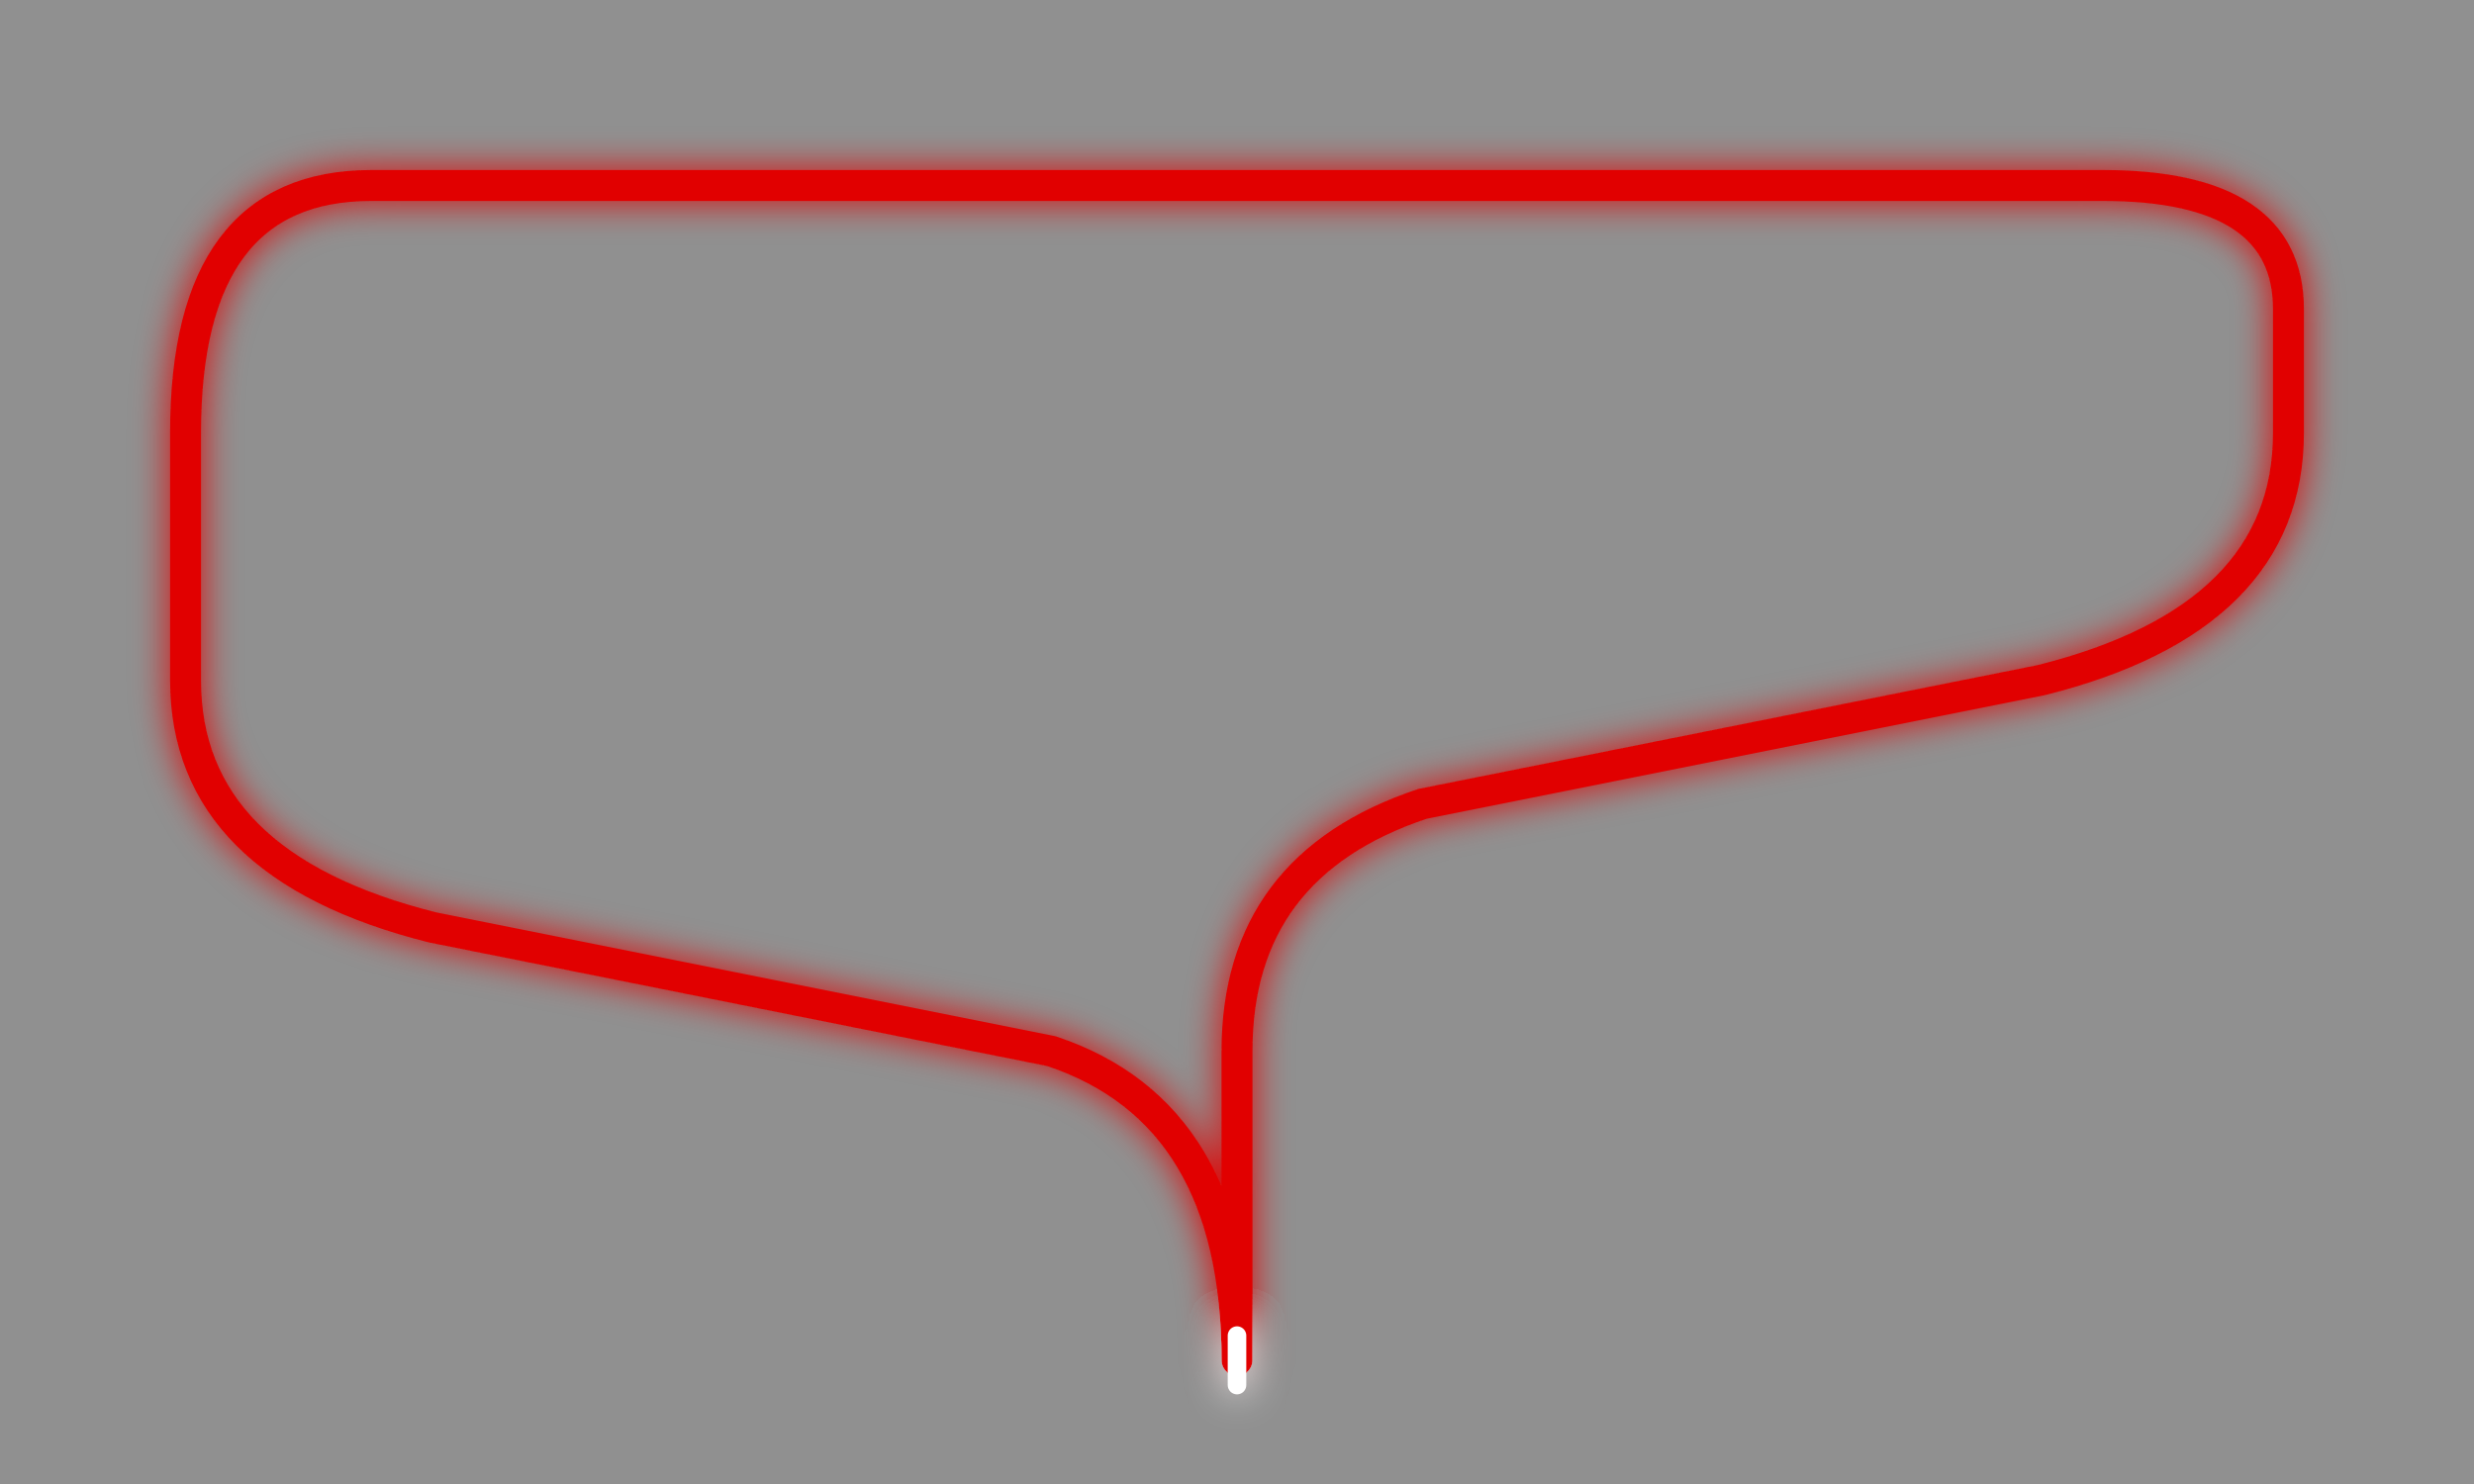
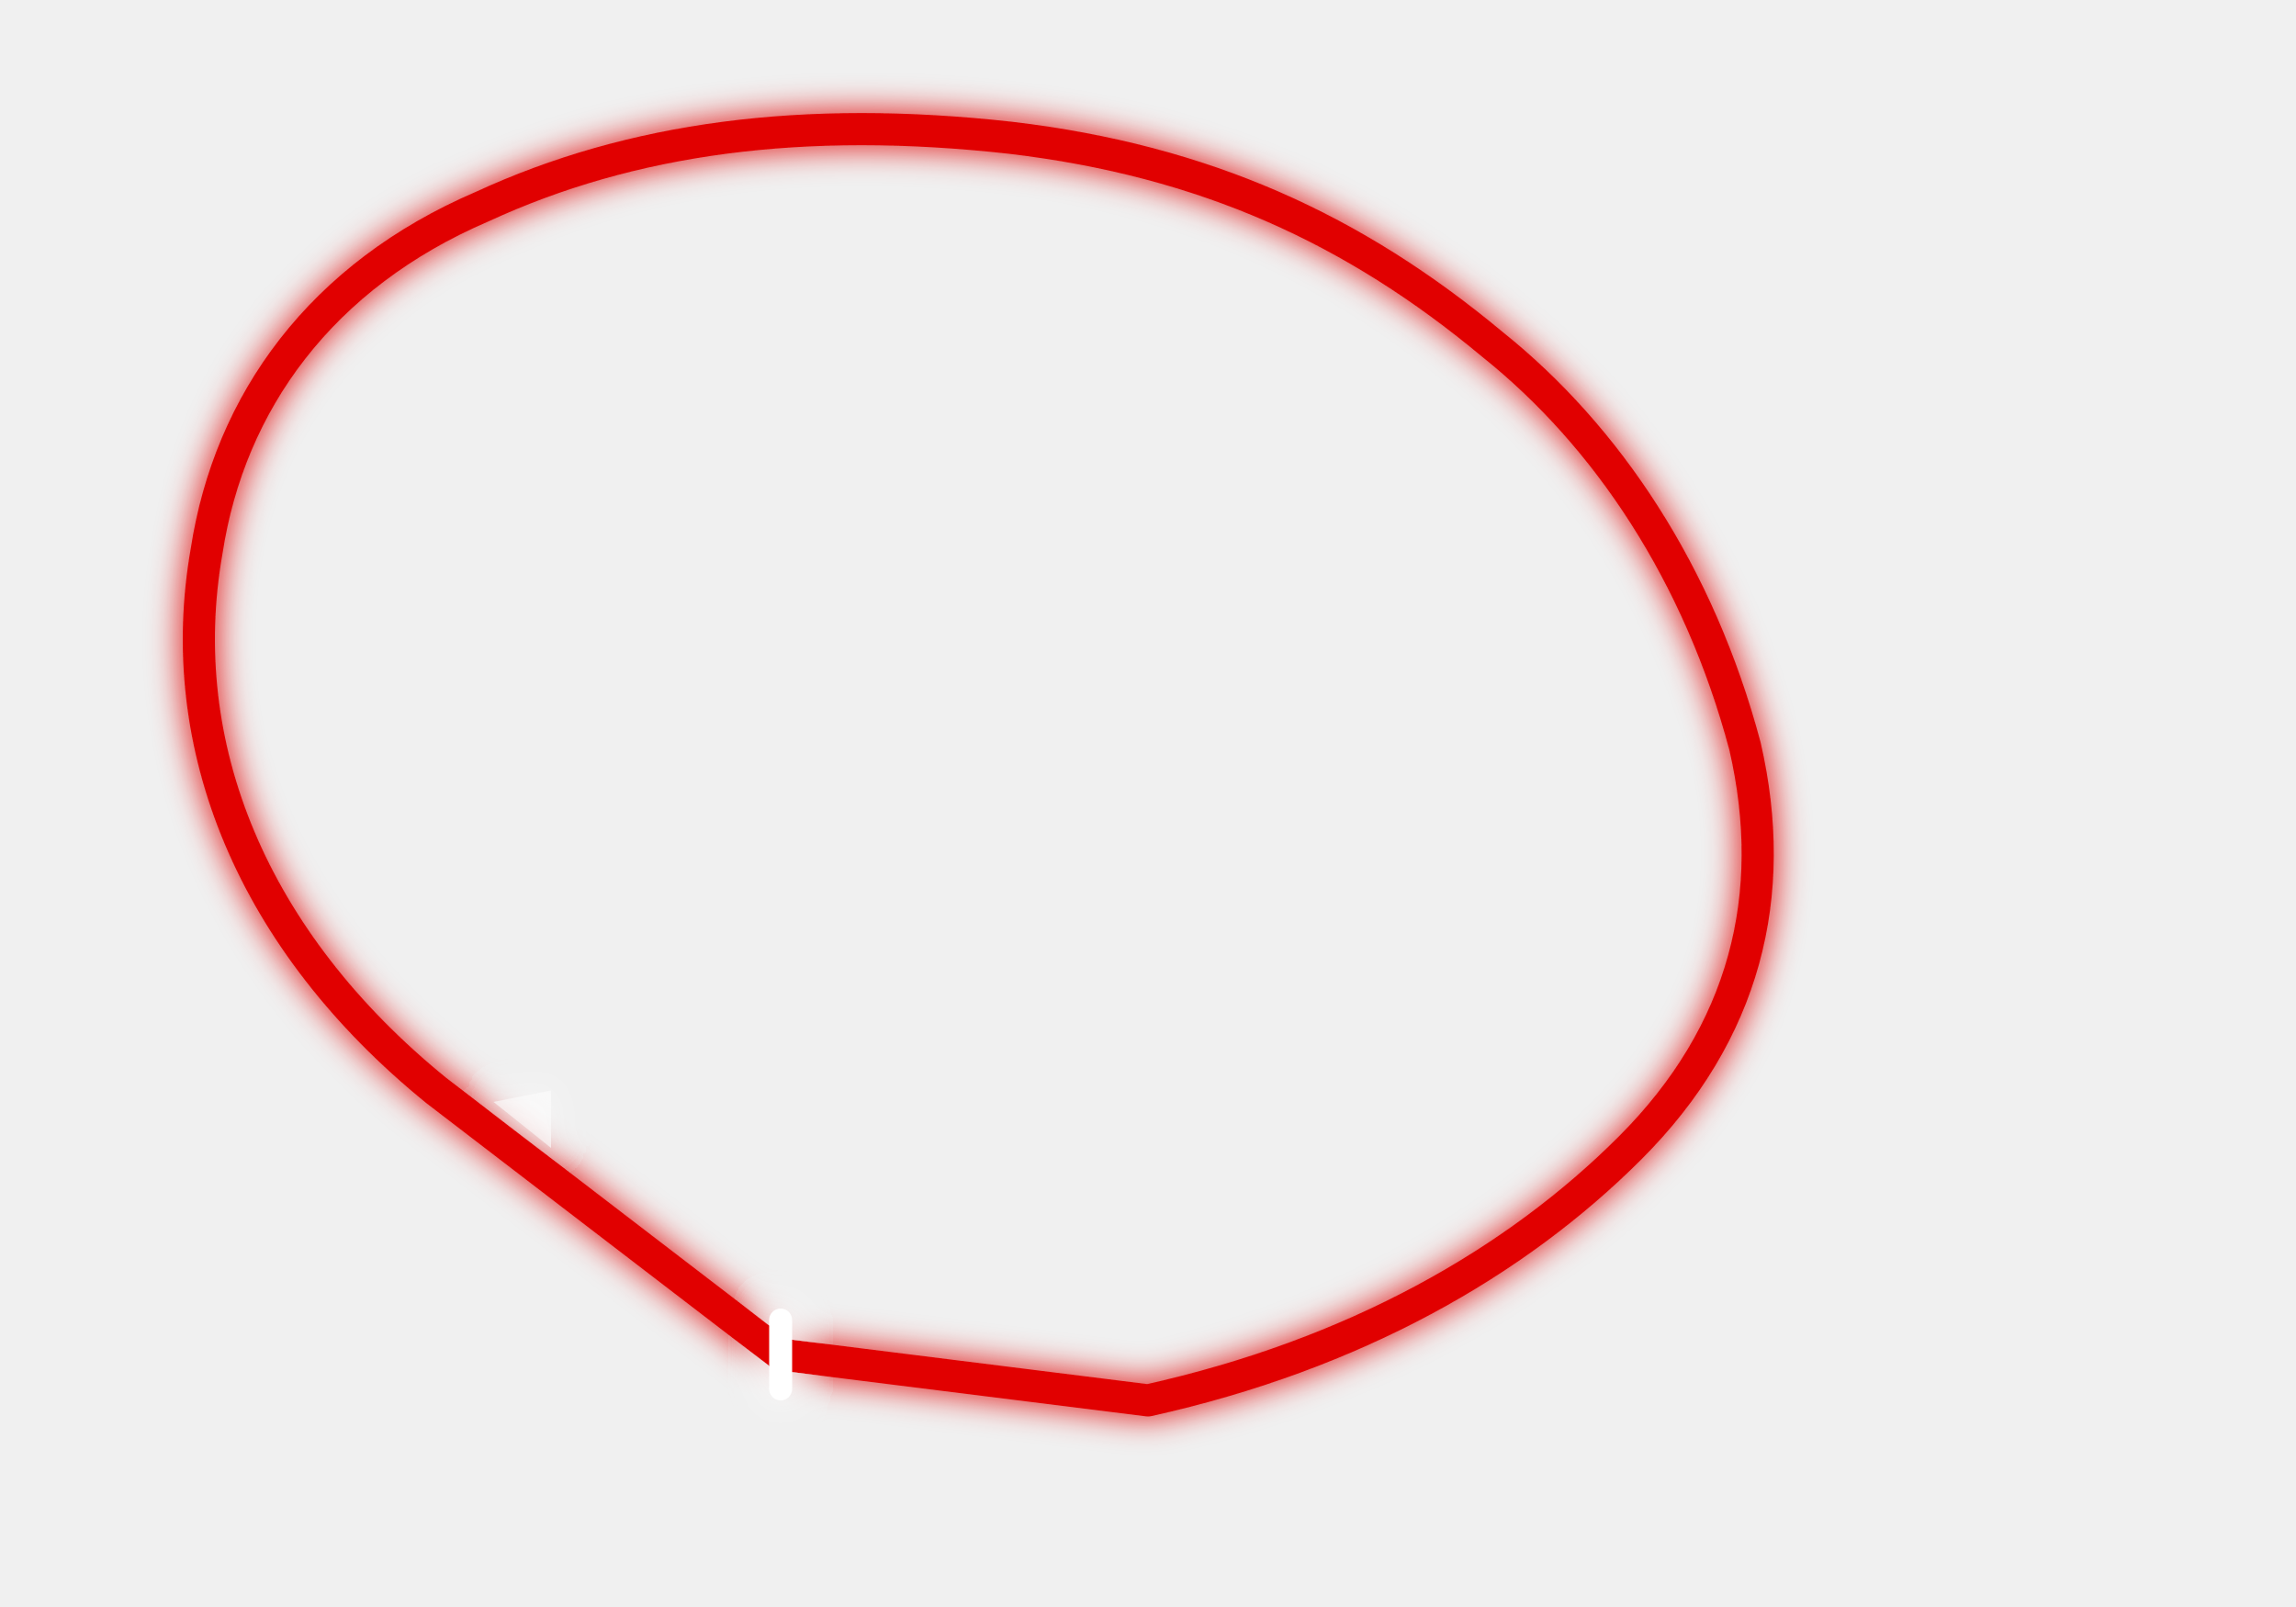
- <svg xmlns="http://www.w3.org/2000/svg" viewBox="0 0 200 120">
+ <svg xmlns="http://www.w3.org/2000/svg" viewBox="0 0 200 140">
  <defs>
-     <filter id="glow-hungary" x="-20%" y="-20%" width="140%" height="140%">
-       <feGaussianBlur stdDeviation="1.5" result="blur" />
+     <filter id="gl" x="-20%" y="-20%" width="140%" height="140%">
+       <feGaussianBlur stdDeviation="1.5" result="b" />
      <feMerge>
-         <feMergeNode in="blur" />
+         <feMergeNode in="b" />
        <feMergeNode in="SourceGraphic" />
      </feMerge>
    </filter>
  </defs>
-   <rect width="200" height="120" fill="rgba(0,0,0,0.4)" />
-   <g filter="url(#glow-hungary)">
-     <path d="M 100 110              L 100 85              Q 100 70 115 65              L 165 55              Q 185 50 185 35              L 185 25              Q 185 15 170 15              L 30 15              Q 15 15 15 35              L 15 55              Q 15 70 35 75              L 85 85              Q 100 90 100 110              Z" fill="none" stroke="#E10600" stroke-width="2.5" stroke-linejoin="round" stroke-linecap="round" />
-     <line x1="100" y1="108" x2="100" y2="112" stroke="#fff" stroke-width="1.5" stroke-linecap="round" />
+   <g filter="url(#gl)">
+     <path d="M 68 118 L 38 95 C 22 82 15 65 18 48 C 20 35 28 24 42 18 C 55 12 70 10 88 12 C 105 14 118 20 130 30 C 140 38 148 50 152 65 C 155 78 152 90 142 100 C 132 110 118 118 100 122 L 68 118 Z" fill="none" stroke="#E10600" stroke-width="2.8" stroke-linejoin="round" stroke-linecap="round" />
+     <line x1="68" y1="115" x2="68" y2="121" stroke="#fff" stroke-width="2" stroke-linecap="round" />
+     <polygon points="48,100 43,96 48,95" fill="#fff" opacity=".5" />
  </g>
</svg>
